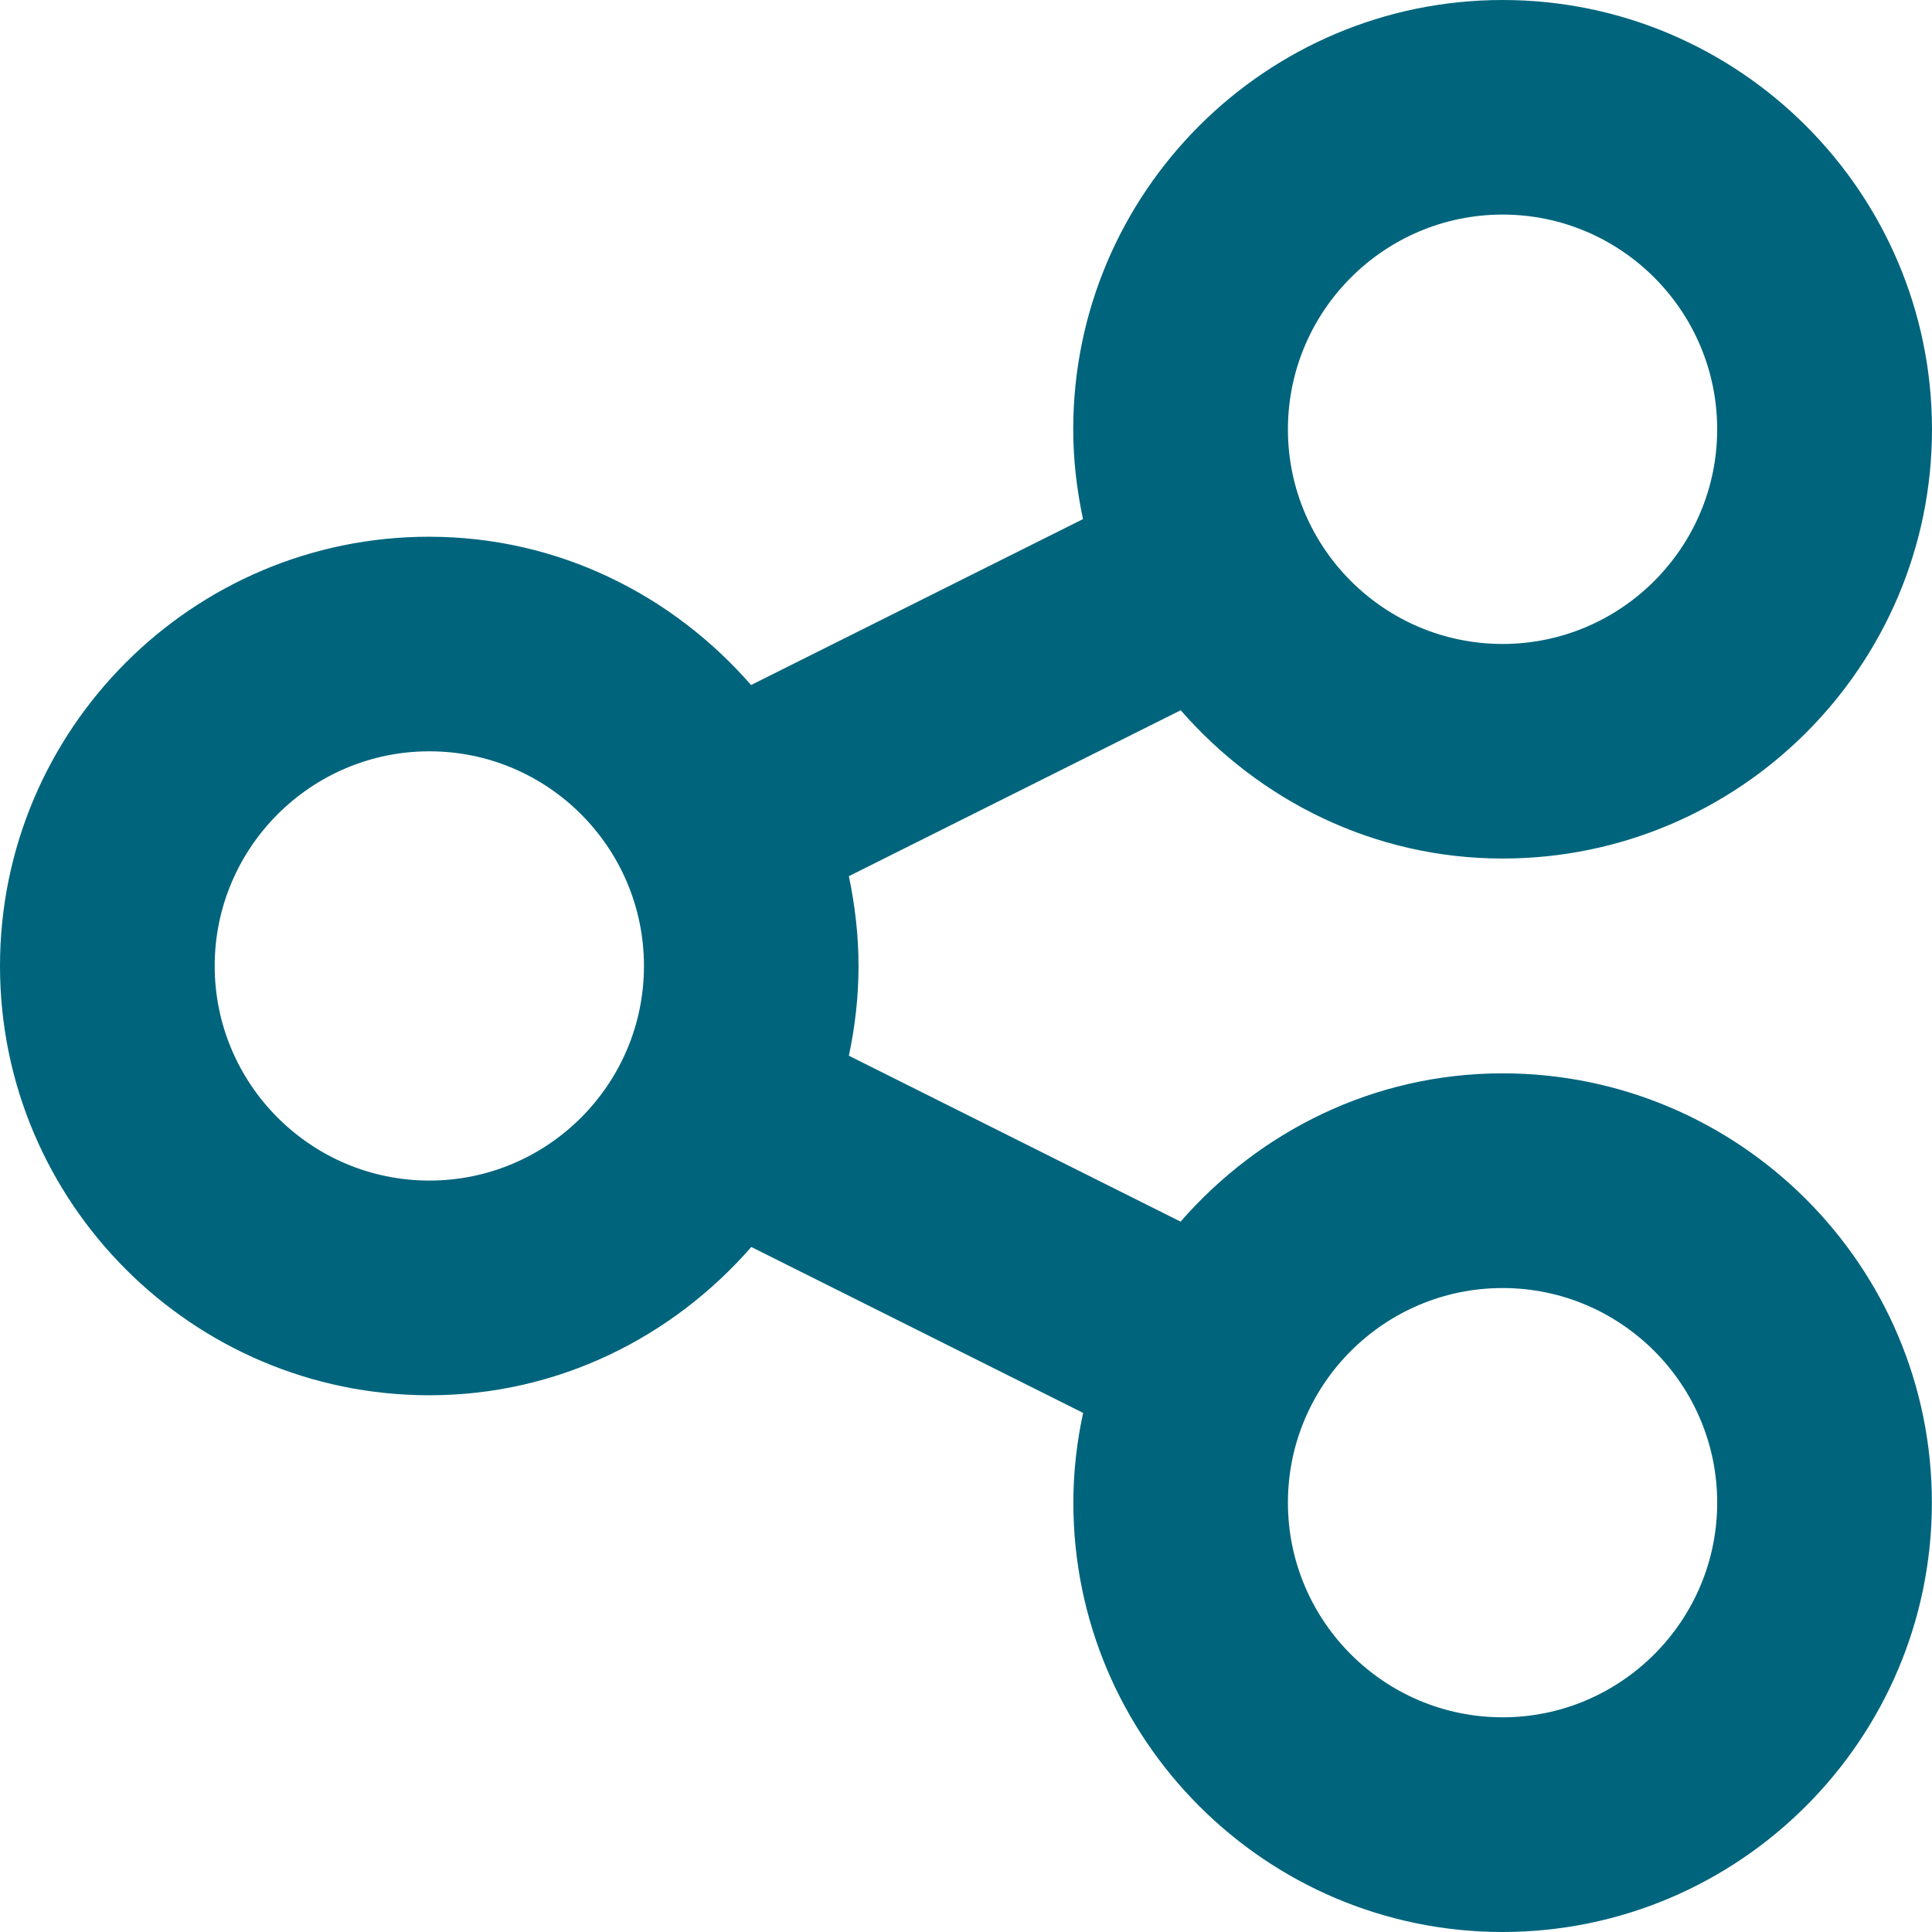
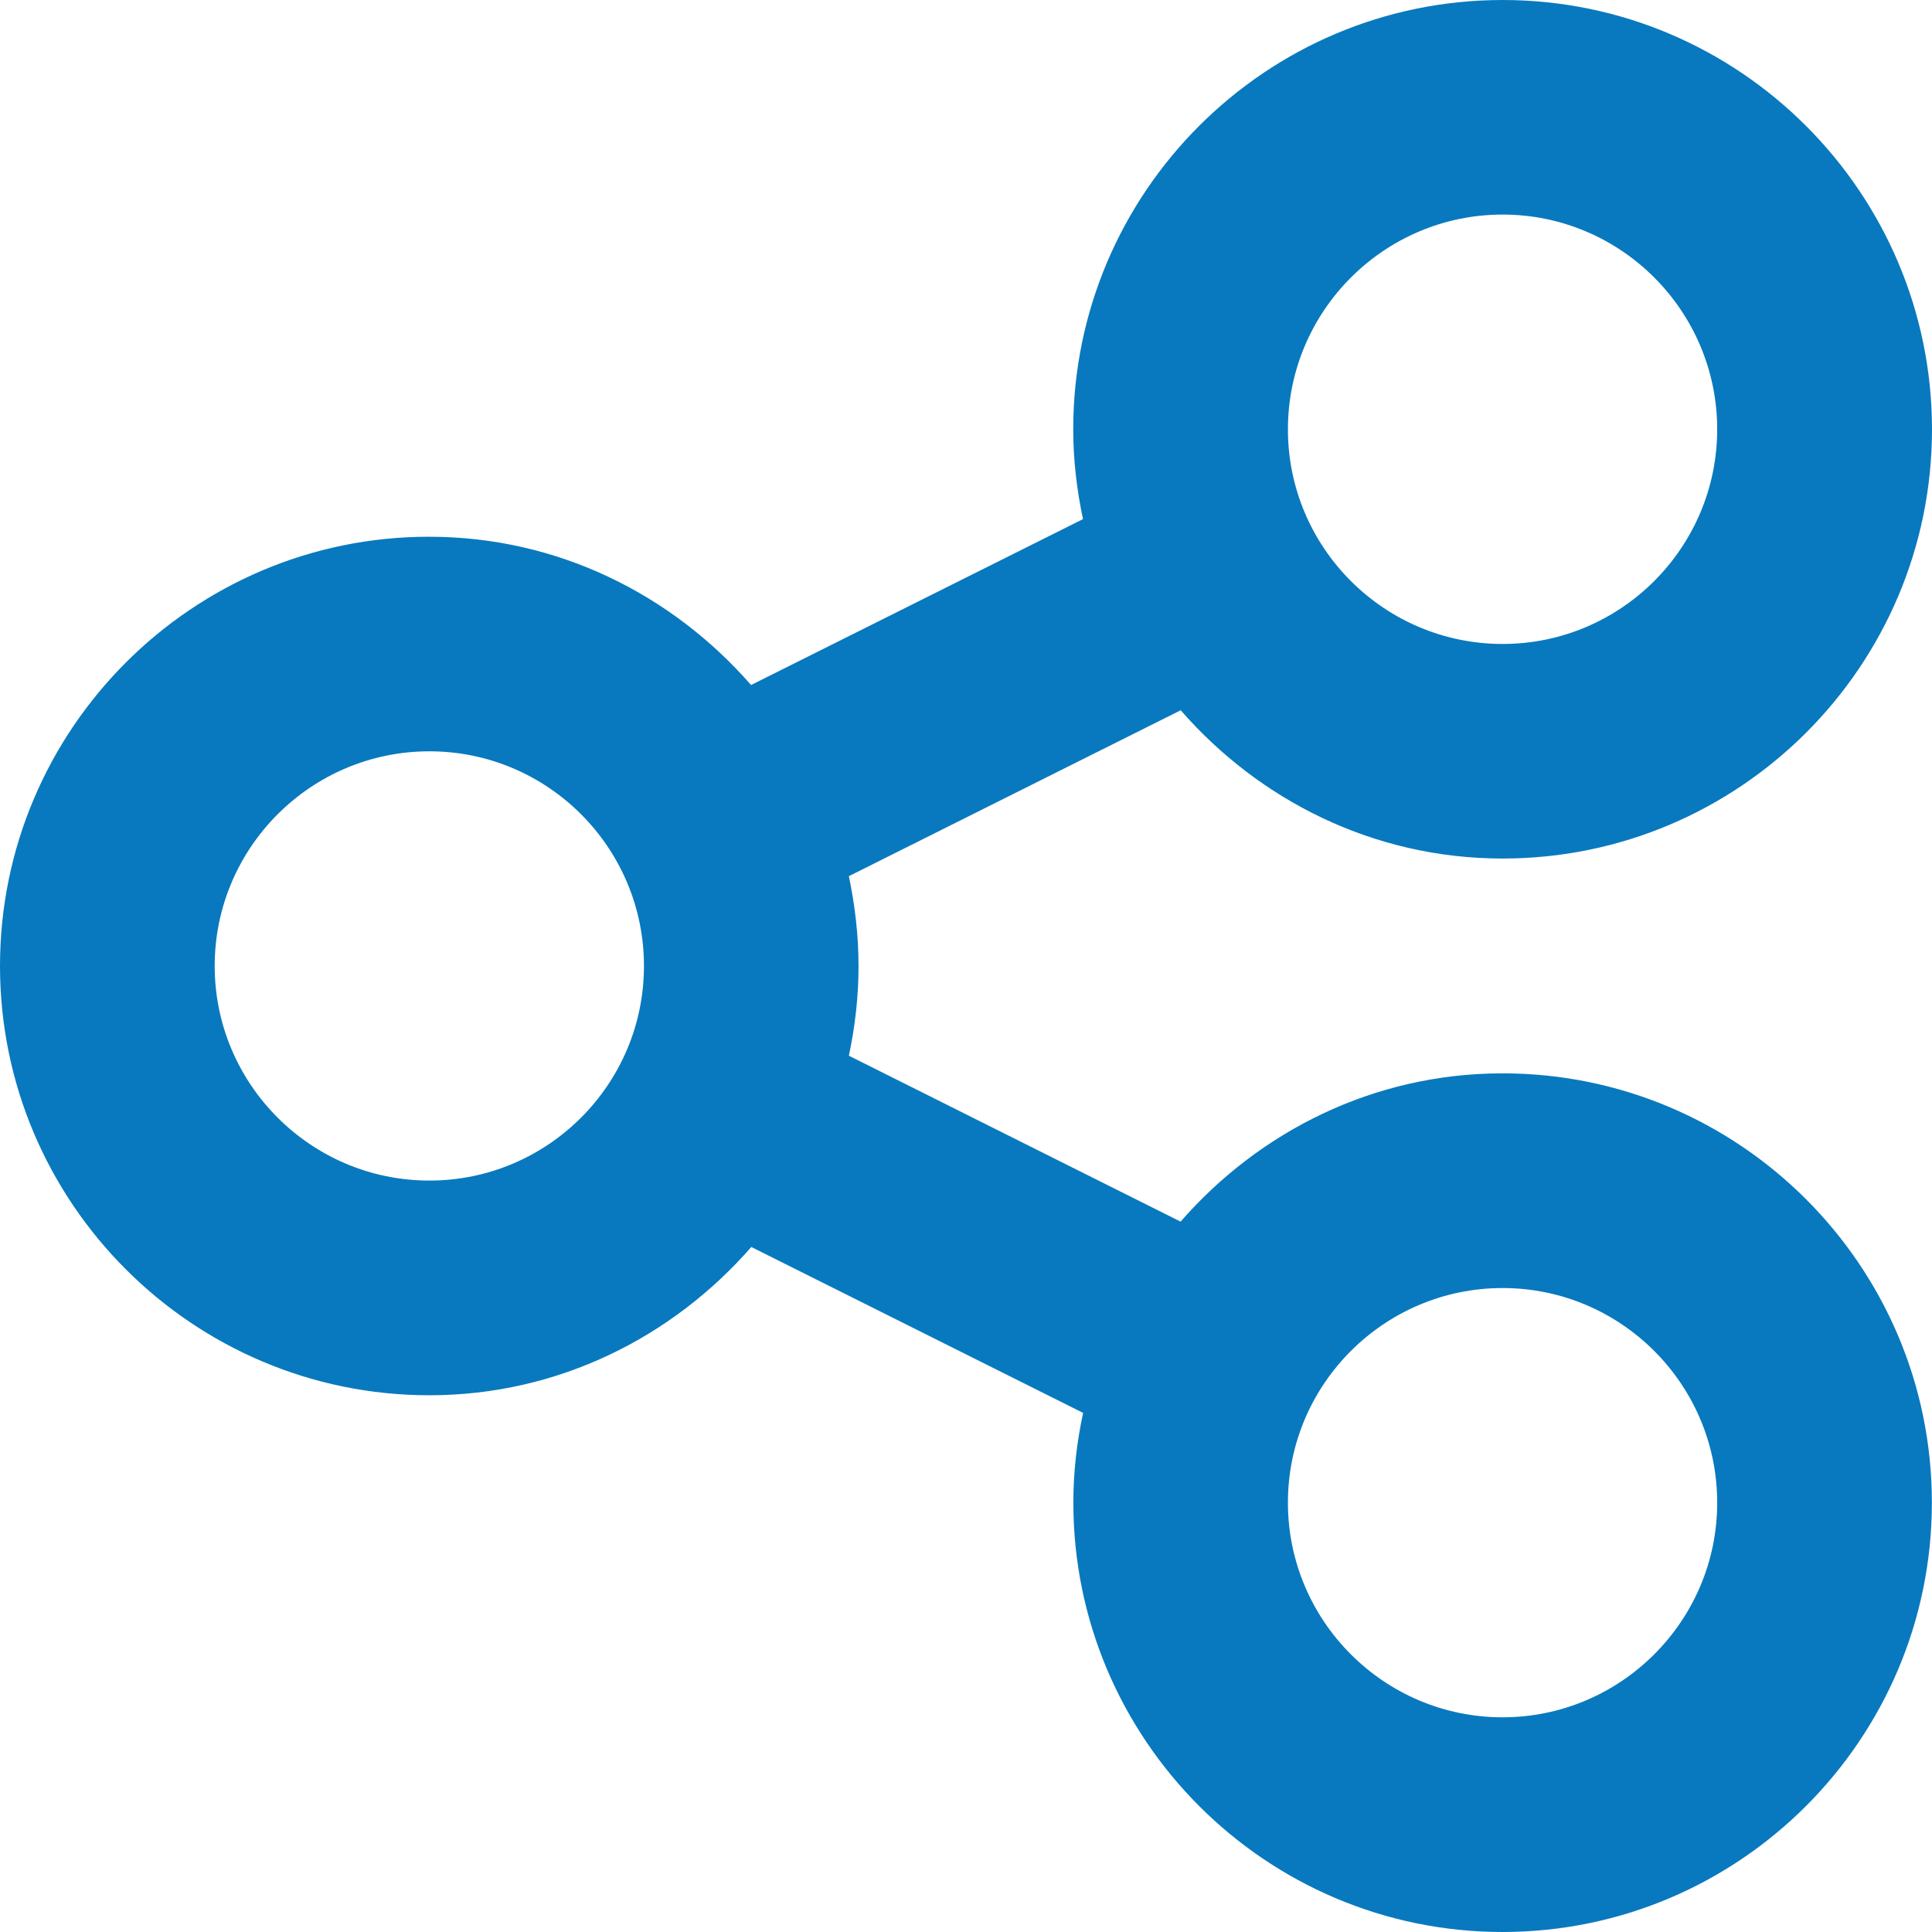
<svg xmlns="http://www.w3.org/2000/svg" width="16" height="16" viewBox="0 0 16 16" fill="none">
-   <path d="M12.444 8.889C11.376 8.889 10.429 9.37 9.777 10.117L7.03 8.743C7.081 8.503 7.11 8.255 7.11 8C7.11 7.745 7.08 7.496 7.03 7.256L9.778 5.882C10.43 6.629 11.377 7.11 12.444 7.11C14.405 7.11 16 5.516 16 3.555C15.999 1.595 14.404 0 12.444 0C10.483 0 8.888 1.595 8.888 3.556C8.888 3.811 8.918 4.059 8.969 4.299L6.22 5.673C5.568 4.926 4.621 4.445 3.554 4.445C1.595 4.444 0 6.039 0 8C0 9.96 1.595 11.555 3.556 11.555C4.622 11.555 5.57 11.074 6.222 10.327L8.97 11.701C8.918 11.941 8.889 12.189 8.889 12.444C8.889 14.405 10.484 16 12.444 16C14.405 15.999 15.999 14.404 15.999 12.444C15.999 10.483 14.404 8.889 12.444 8.889ZM12.444 1.777C13.424 1.777 14.221 2.575 14.221 3.555C14.221 4.536 13.423 5.333 12.444 5.333C11.464 5.333 10.666 4.536 10.666 3.556C10.666 2.575 11.464 1.777 12.444 1.777ZM3.556 9.777C2.575 9.777 1.778 8.979 1.778 8C1.778 7.019 2.576 6.222 3.556 6.222C4.536 6.222 5.333 7.019 5.333 8C5.333 8.98 4.536 9.777 3.556 9.777ZM12.444 14.222C11.463 14.222 10.666 13.424 10.666 12.444C10.666 11.464 11.464 10.667 12.444 10.667C13.423 10.667 14.221 11.464 14.221 12.444C14.222 13.423 13.423 14.222 12.444 14.222Z" fill="#00647D" />
+   <path d="M12.444 8.889C11.376 8.889 10.429 9.37 9.777 10.117L7.03 8.743C7.081 8.503 7.11 8.255 7.11 8C7.11 7.745 7.08 7.496 7.03 7.256L9.778 5.882C10.43 6.629 11.377 7.11 12.444 7.11C14.405 7.11 16 5.516 16 3.555C15.999 1.595 14.404 0 12.444 0C10.483 0 8.888 1.595 8.888 3.556C8.888 3.811 8.918 4.059 8.969 4.299L6.22 5.673C5.568 4.926 4.621 4.445 3.554 4.445C1.595 4.444 0 6.039 0 8C0 9.96 1.595 11.555 3.556 11.555C4.622 11.555 5.57 11.074 6.222 10.327L8.97 11.701C8.918 11.941 8.889 12.189 8.889 12.444C8.889 14.405 10.484 16 12.444 16C14.405 15.999 15.999 14.404 15.999 12.444C15.999 10.483 14.404 8.889 12.444 8.889ZM12.444 1.777C13.424 1.777 14.221 2.575 14.221 3.555C14.221 4.536 13.423 5.333 12.444 5.333C11.464 5.333 10.666 4.536 10.666 3.556C10.666 2.575 11.464 1.777 12.444 1.777ZM3.556 9.777C2.575 9.777 1.778 8.979 1.778 8C1.778 7.019 2.576 6.222 3.556 6.222C4.536 6.222 5.333 7.019 5.333 8C5.333 8.98 4.536 9.777 3.556 9.777ZM12.444 14.222C11.463 14.222 10.666 13.424 10.666 12.444C10.666 11.464 11.464 10.667 12.444 10.667C13.423 10.667 14.221 11.464 14.221 12.444C14.222 13.423 13.423 14.222 12.444 14.222Z" fill="#0879BE" />
</svg>
